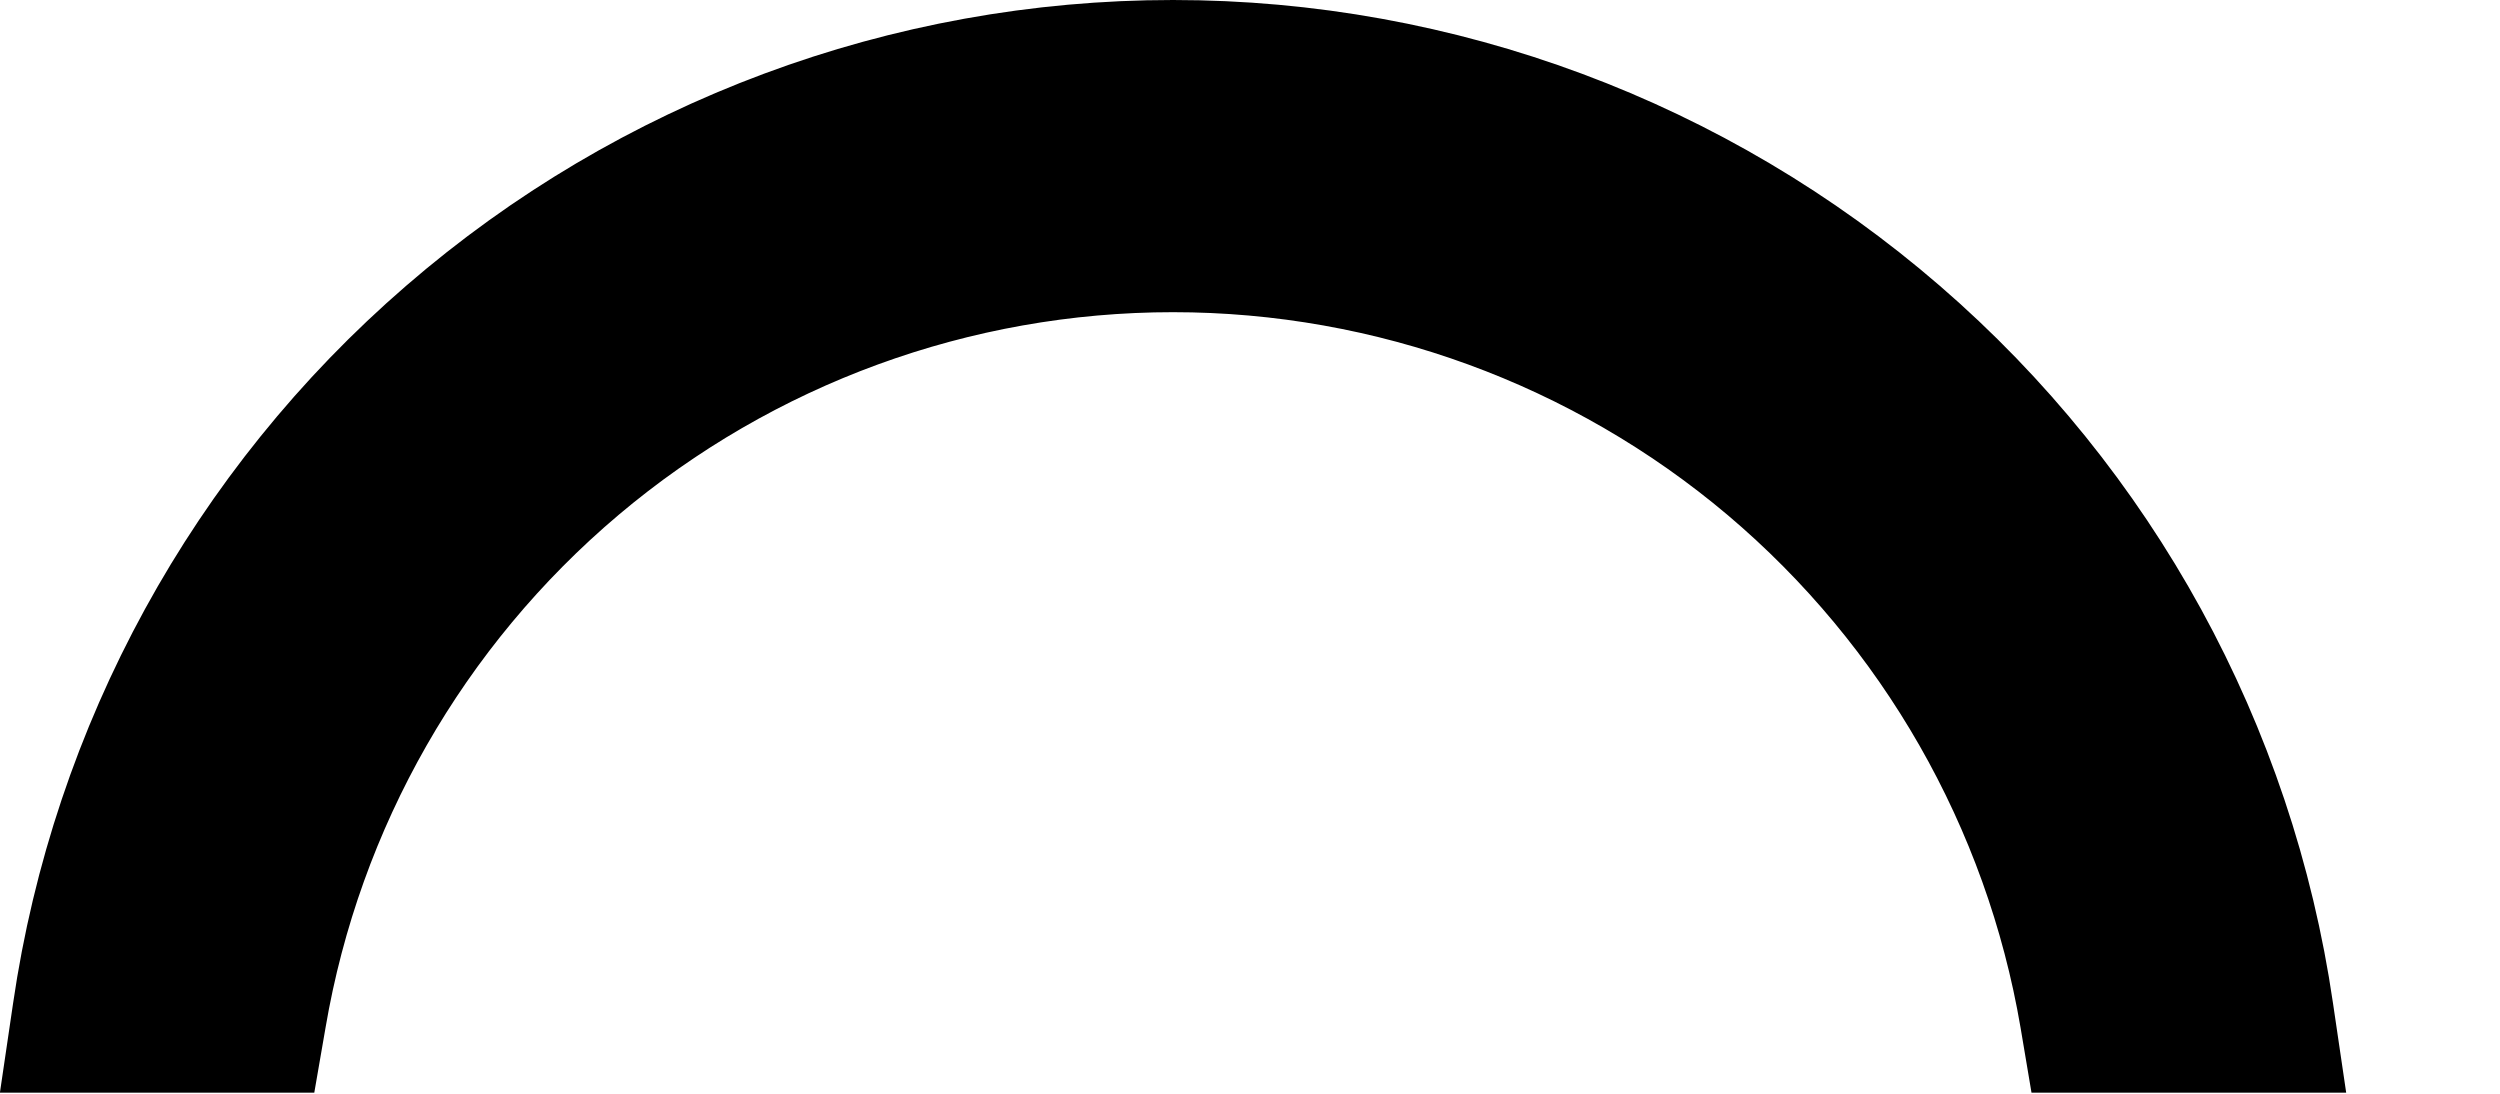
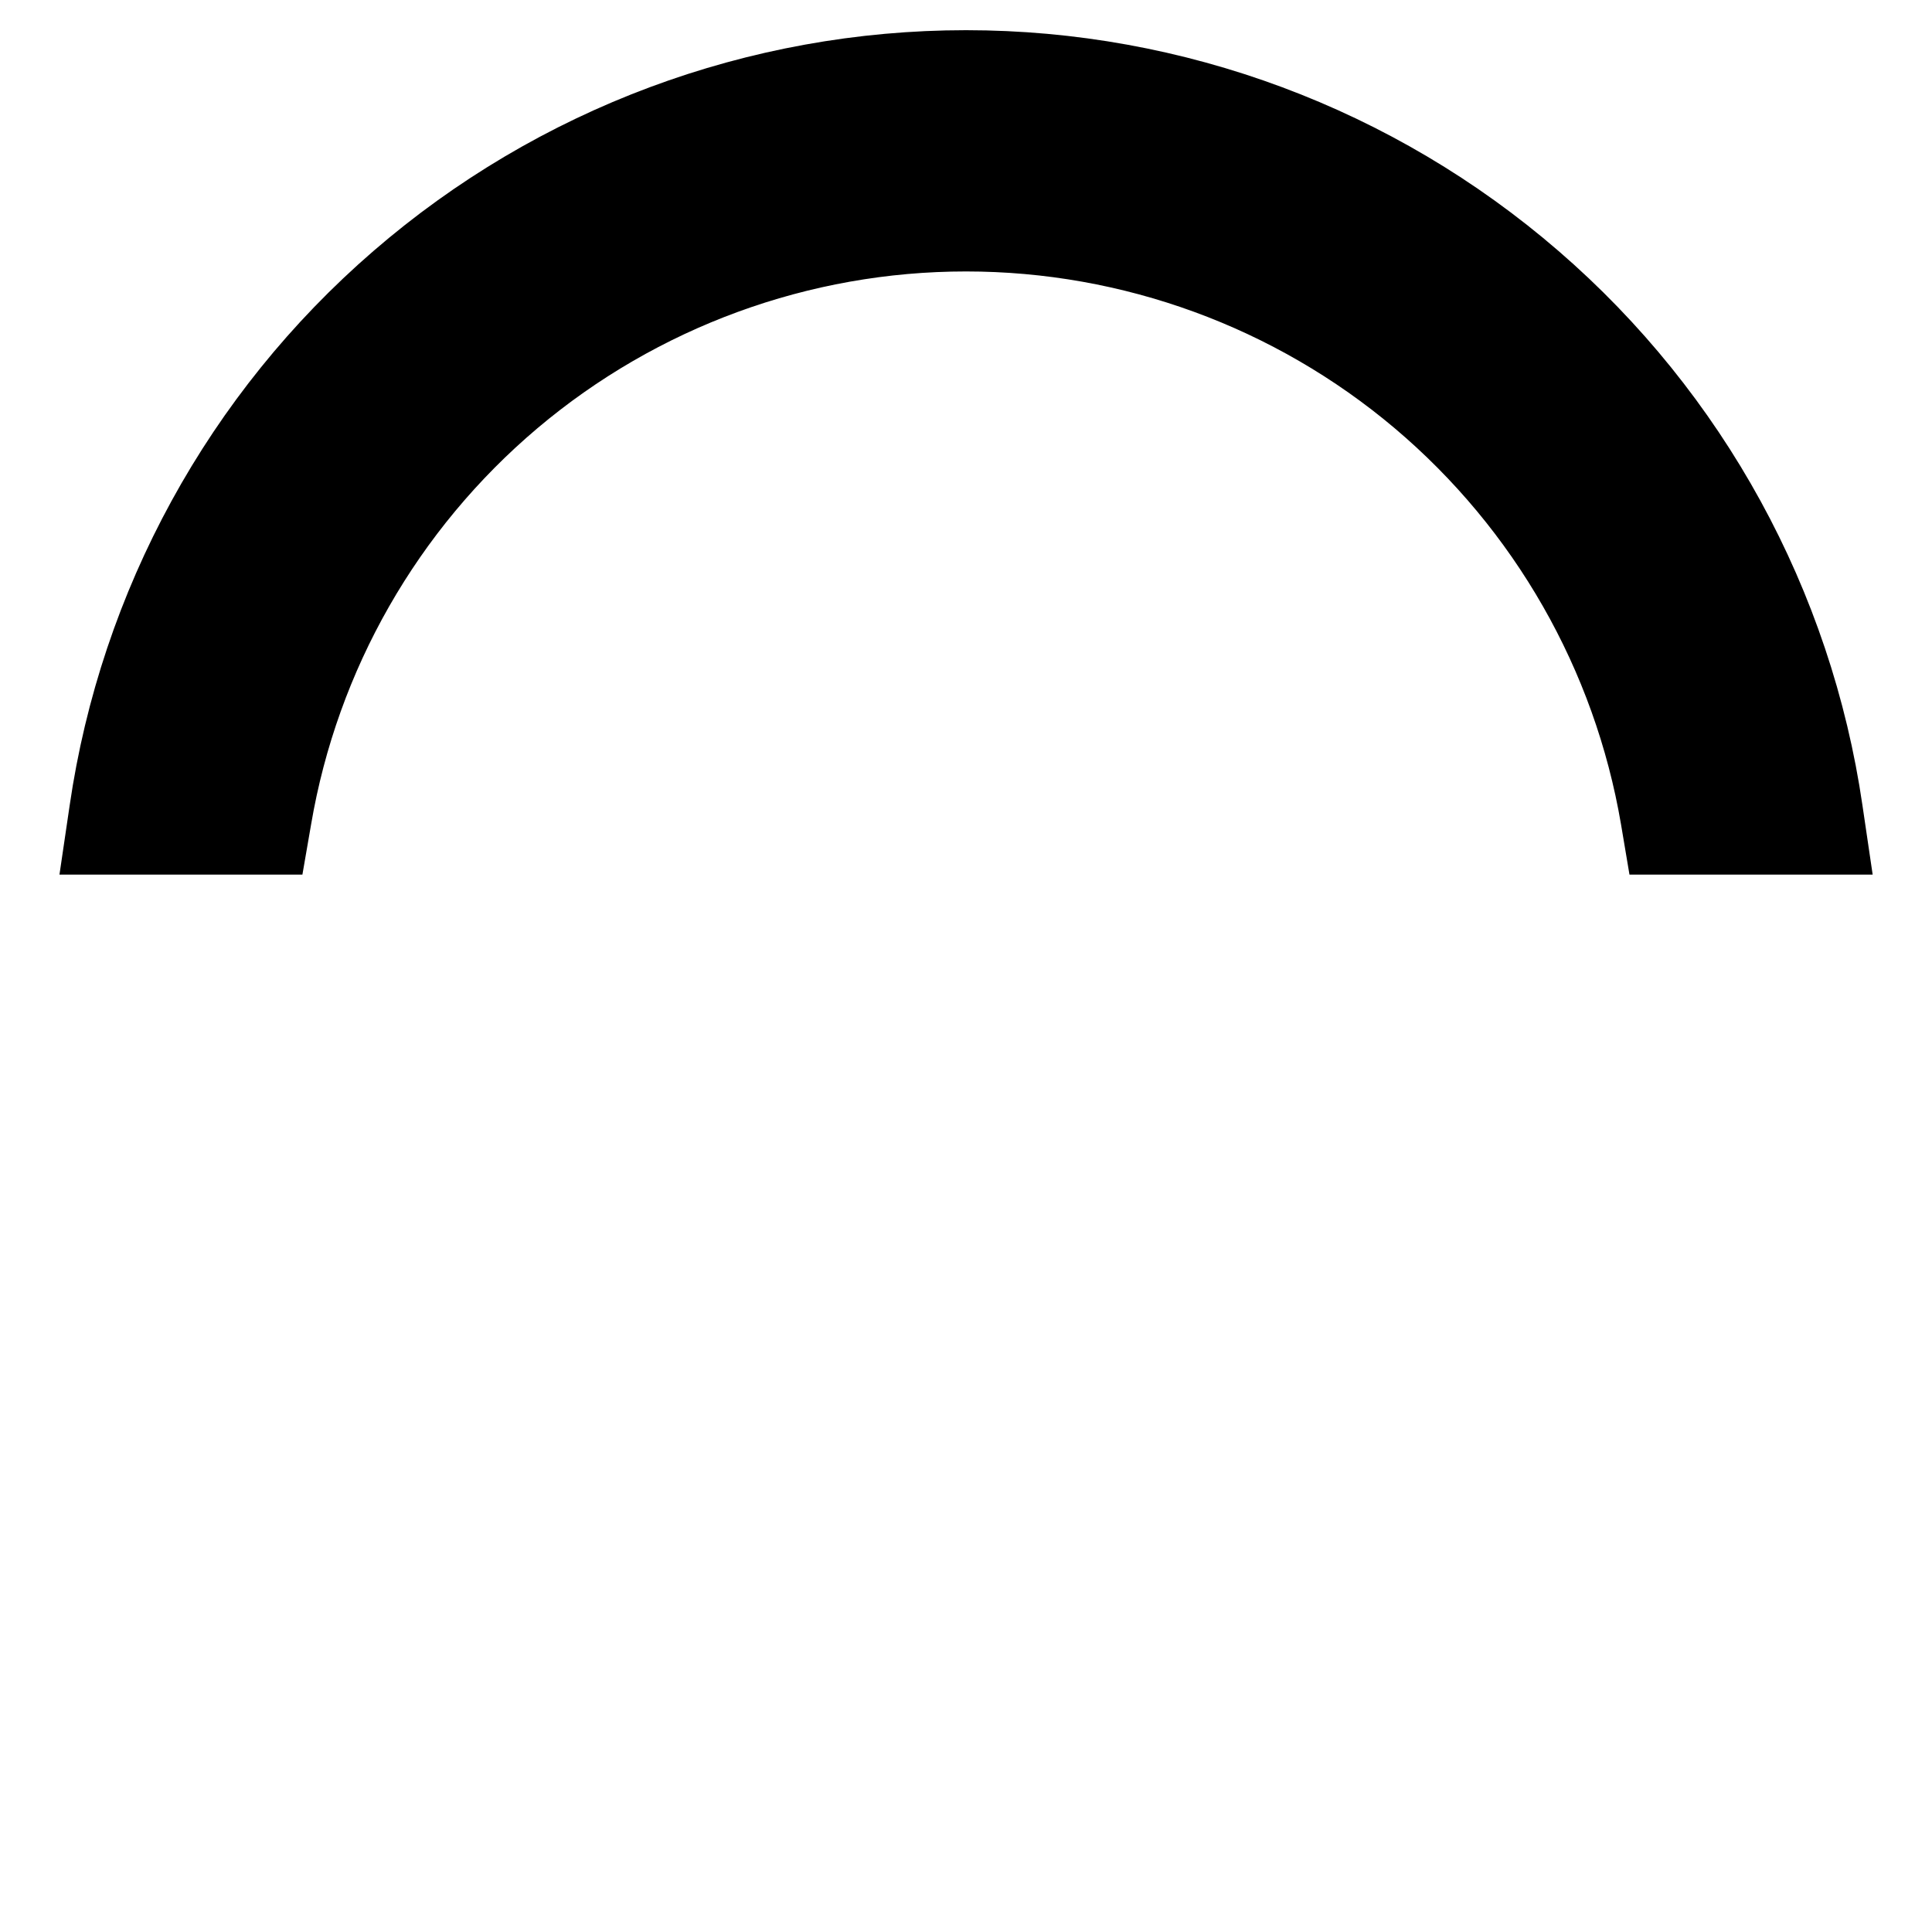
- <svg xmlns="http://www.w3.org/2000/svg" width="16" height="7" viewBox="0 0 16 7" fill="none">
-   <path d="M7.507 0.25C9.249 0.25 10.933 0.878 12.251 2.018C13.569 3.157 14.433 4.734 14.684 6.458L14.726 6.743H13.213L13.178 6.535C12.95 5.196 12.255 3.982 11.218 3.105C10.18 2.229 8.865 1.748 7.507 1.748C6.149 1.748 4.835 2.229 3.797 3.105C2.759 3.982 2.065 5.196 1.837 6.535L1.801 6.743H0.289L0.331 6.458C0.582 4.734 1.445 3.157 2.763 2.018C4.08 0.878 5.765 0.25 7.507 0.25Z" fill="currentColor" stroke="currentColor" stroke-width="0.5" />
+ <svg xmlns="http://www.w3.org/2000/svg" width="16" height="16" viewBox="0 0 16 16" fill="none">
+   <path d="M8 0.5C9.742 0.5 11.426 1.128 12.744 2.268C14.062 3.407 14.926 4.984 15.177 6.708L15.219 6.993H13.706L13.671 6.785C13.443 5.446 12.749 4.232 11.711 3.355C10.673 2.479 9.358 1.998 8 1.998C6.642 1.998 5.328 2.479 4.29 3.355C3.252 4.232 2.558 5.446 2.33 6.785L2.294 6.993H0.782L0.824 6.708C1.075 4.984 1.938 3.407 3.256 2.268C4.574 1.128 6.258 0.5 8 0.5Z" fill="currentColor" stroke="currentColor" stroke-width="0.5" />
</svg>
